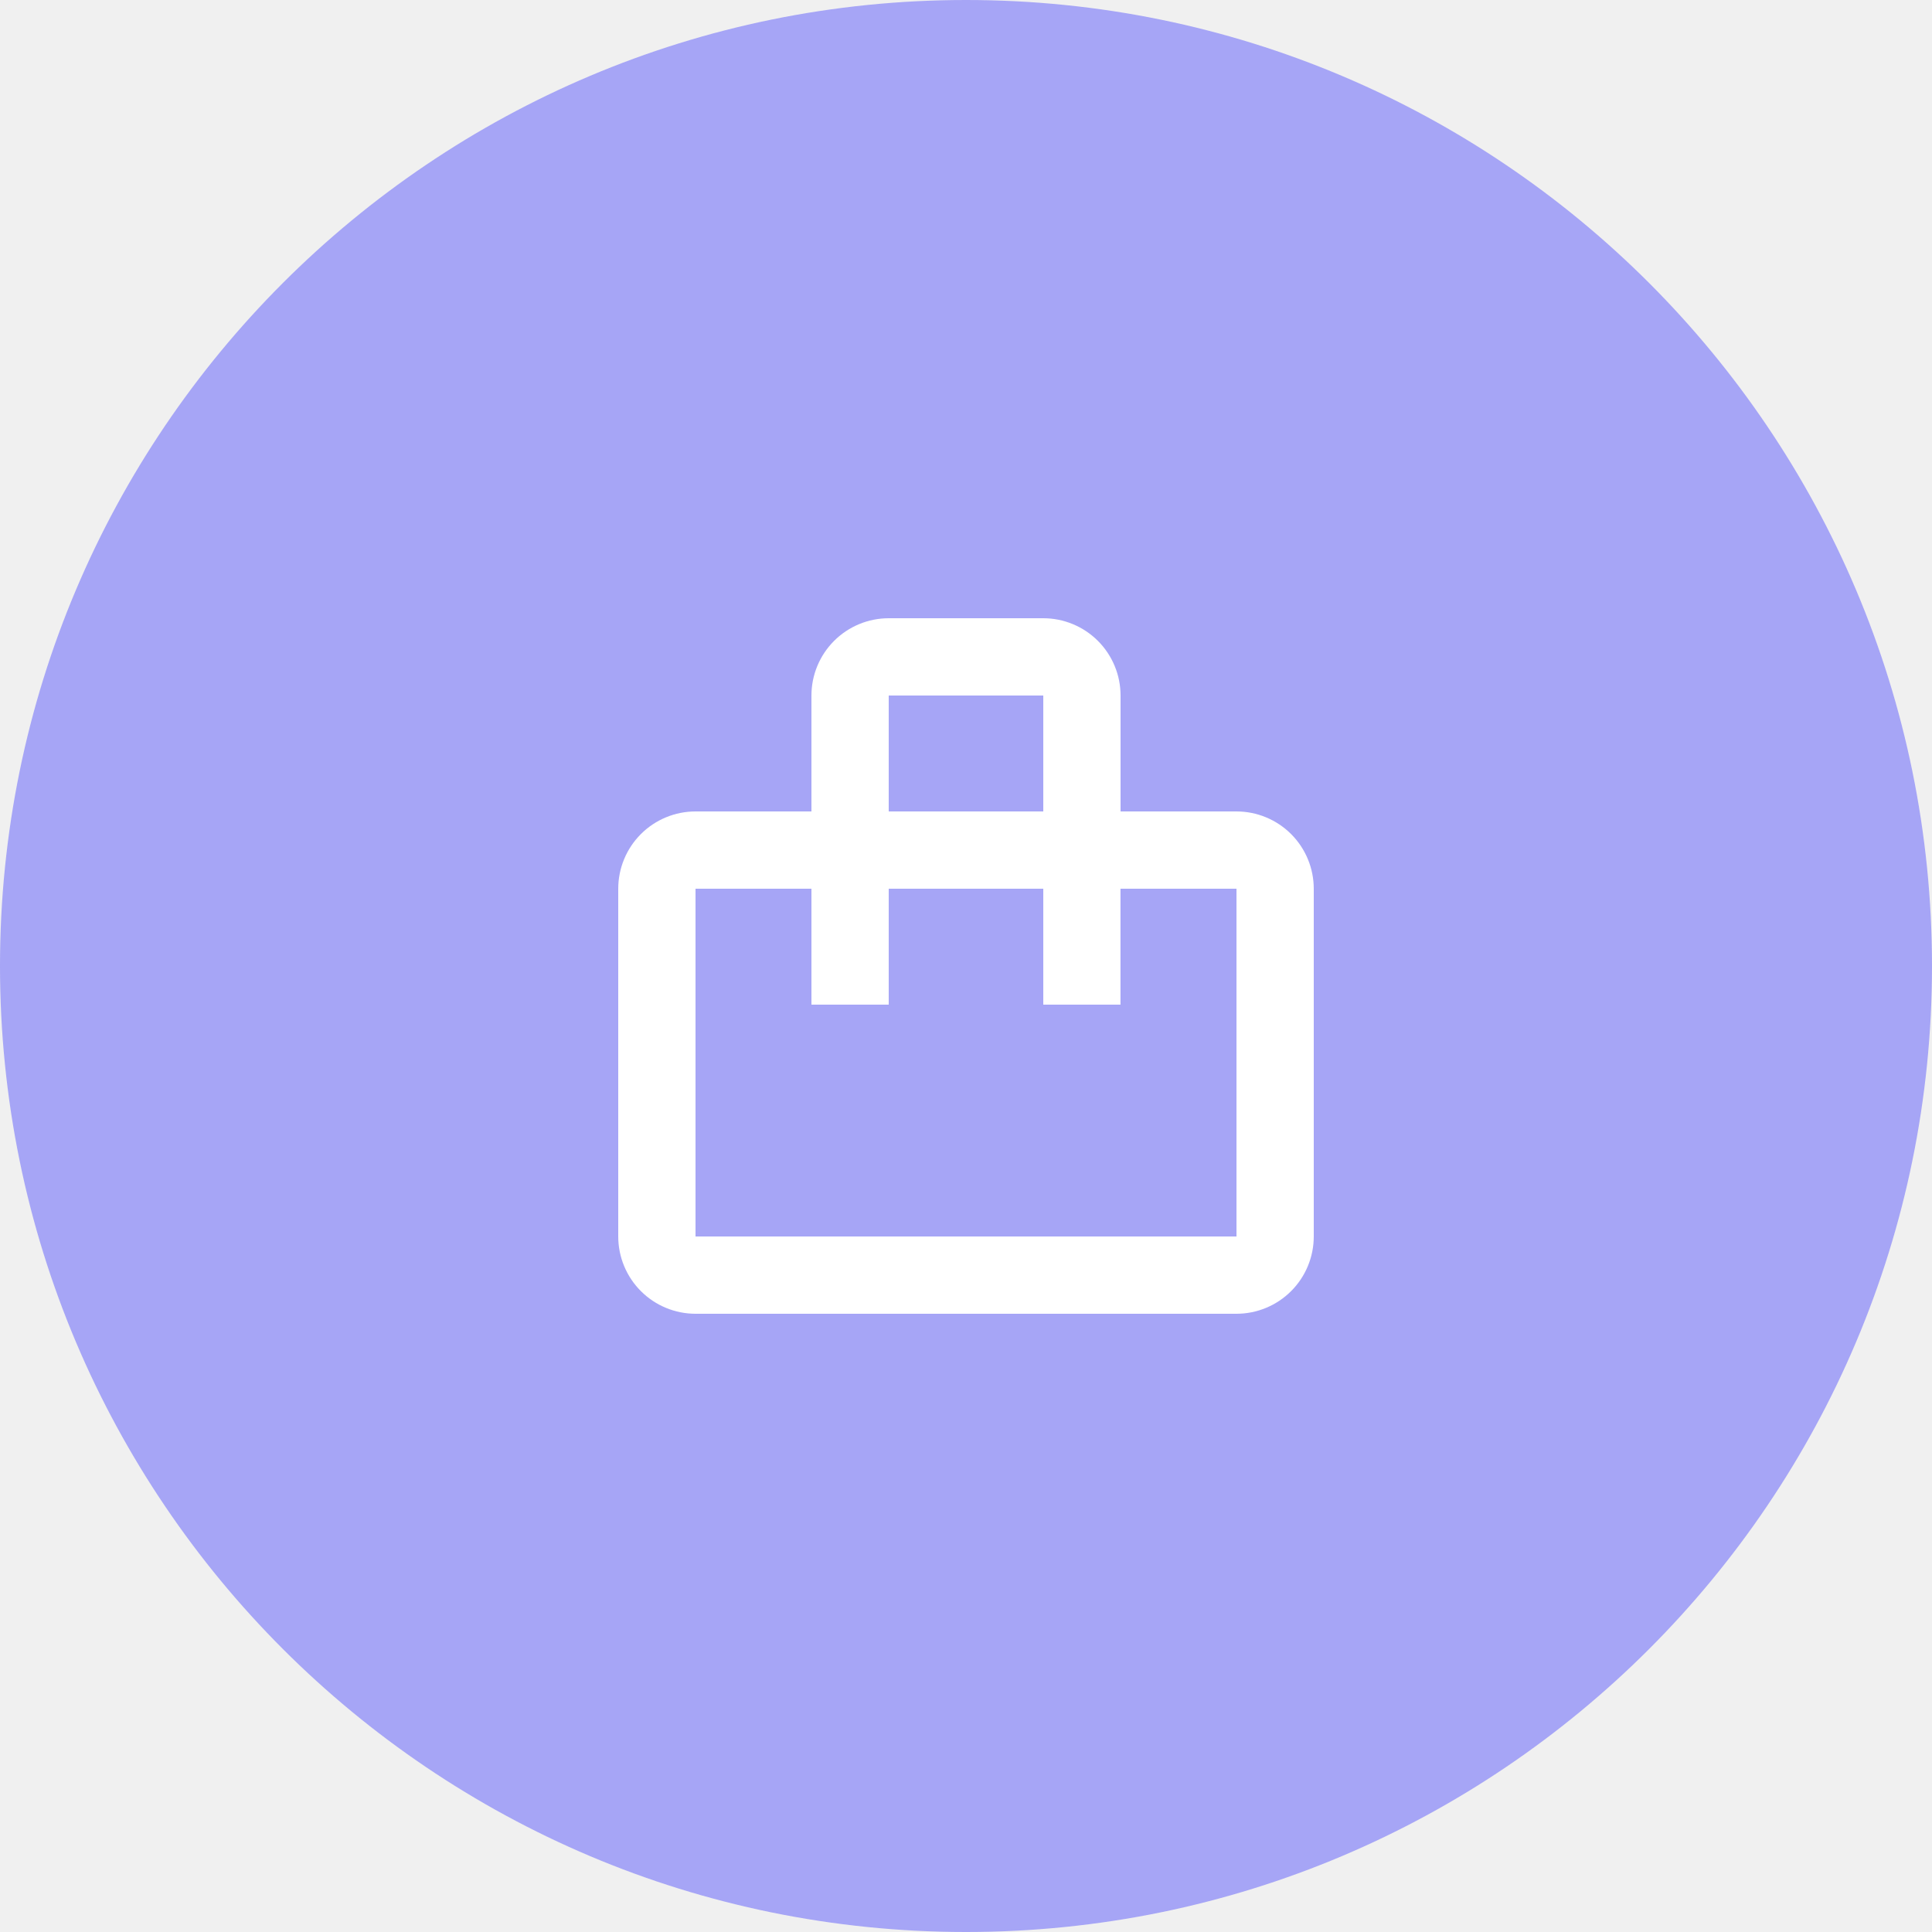
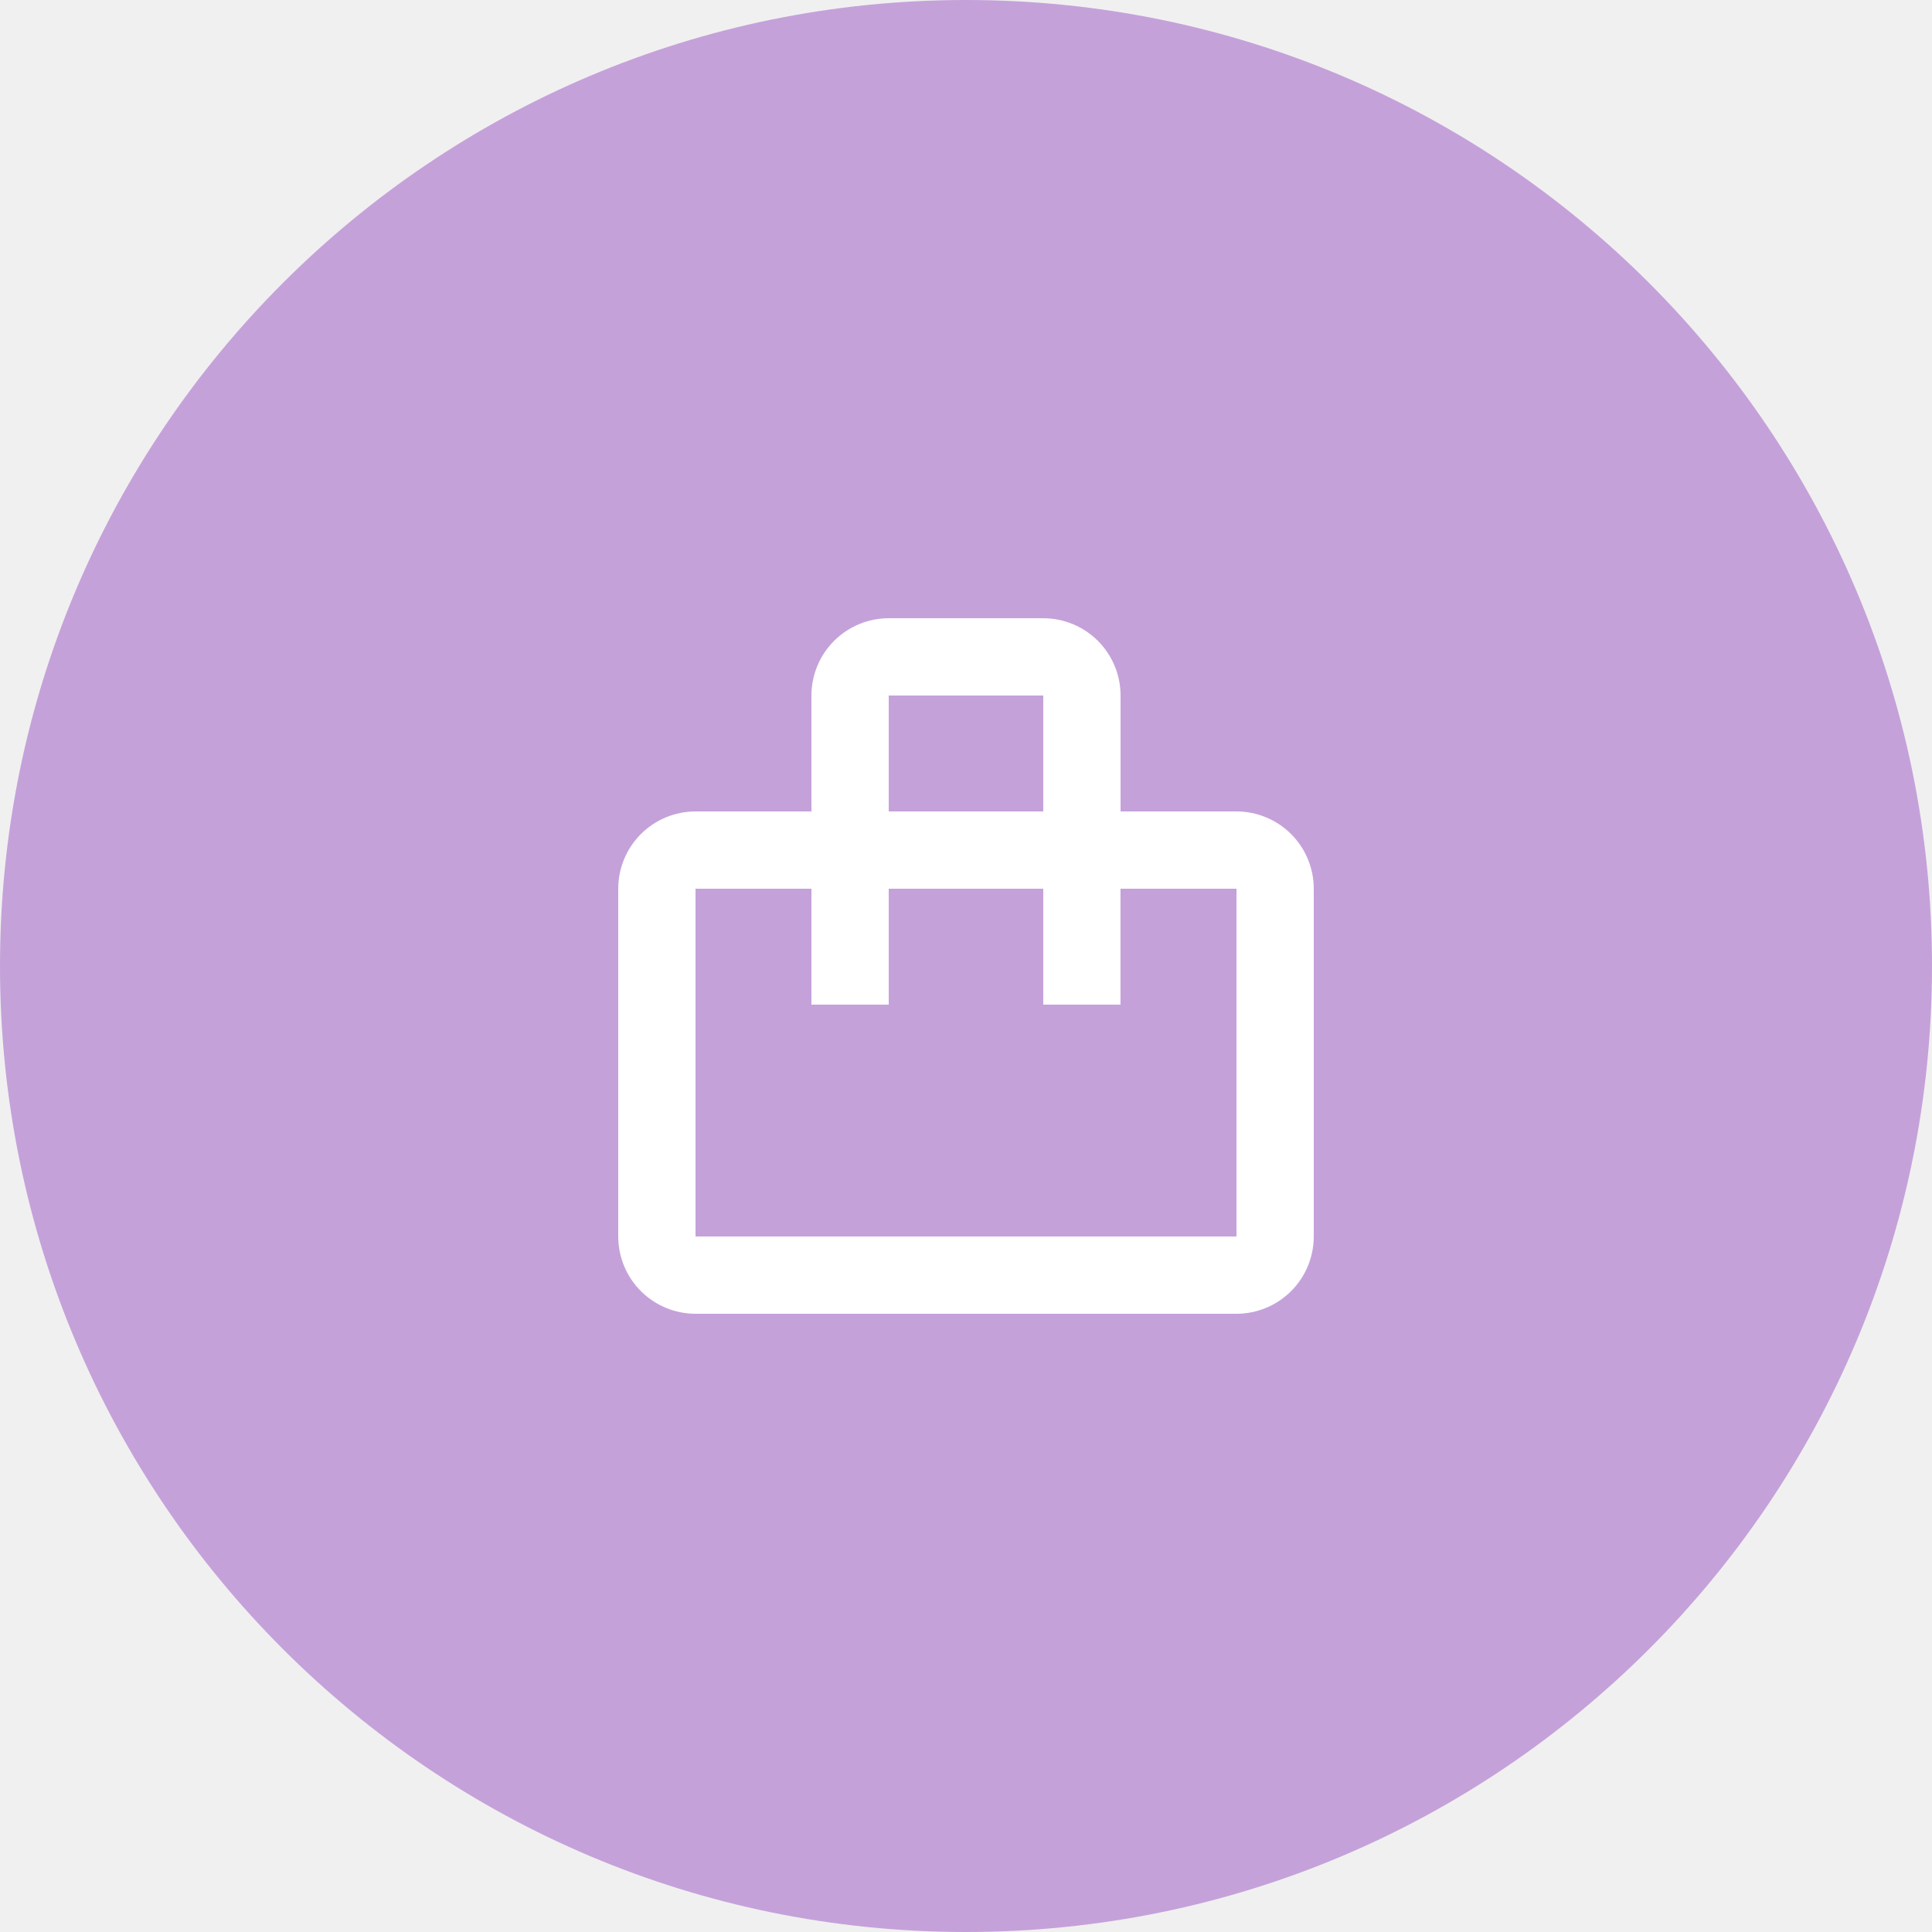
<svg xmlns="http://www.w3.org/2000/svg" width="50" height="50" viewBox="0 0 50 50" fill="none">
-   <rect width="50" height="50" rx="25" fill="#5C5BFD" fill-opacity="0.5" />
+   <rect width="50" height="50" rx="25" fill="#9A53C4" fill-opacity="0.5" />
  <path d="M21 21V18C21 17.47 21.211 16.961 21.586 16.586C21.961 16.211 22.47 16 23 16H27C27.53 16 28.039 16.211 28.414 16.586C28.789 16.961 29 17.47 29 18V21H32C32.53 21 33.039 21.211 33.414 21.586C33.789 21.961 34 22.47 34 23V32C34 32.53 33.789 33.039 33.414 33.414C33.039 33.789 32.53 34 32 34H18C17.47 34 16.961 33.789 16.586 33.414C16.211 33.039 16 32.53 16 32V23C16 22.47 16.211 21.961 16.586 21.586C16.961 21.211 17.47 21 18 21H21ZM18 23V32H32V23H28.998V26H27V23H23V26H21V23H18ZM23 21H27V18H23V21Z" fill="white" />
</svg>
